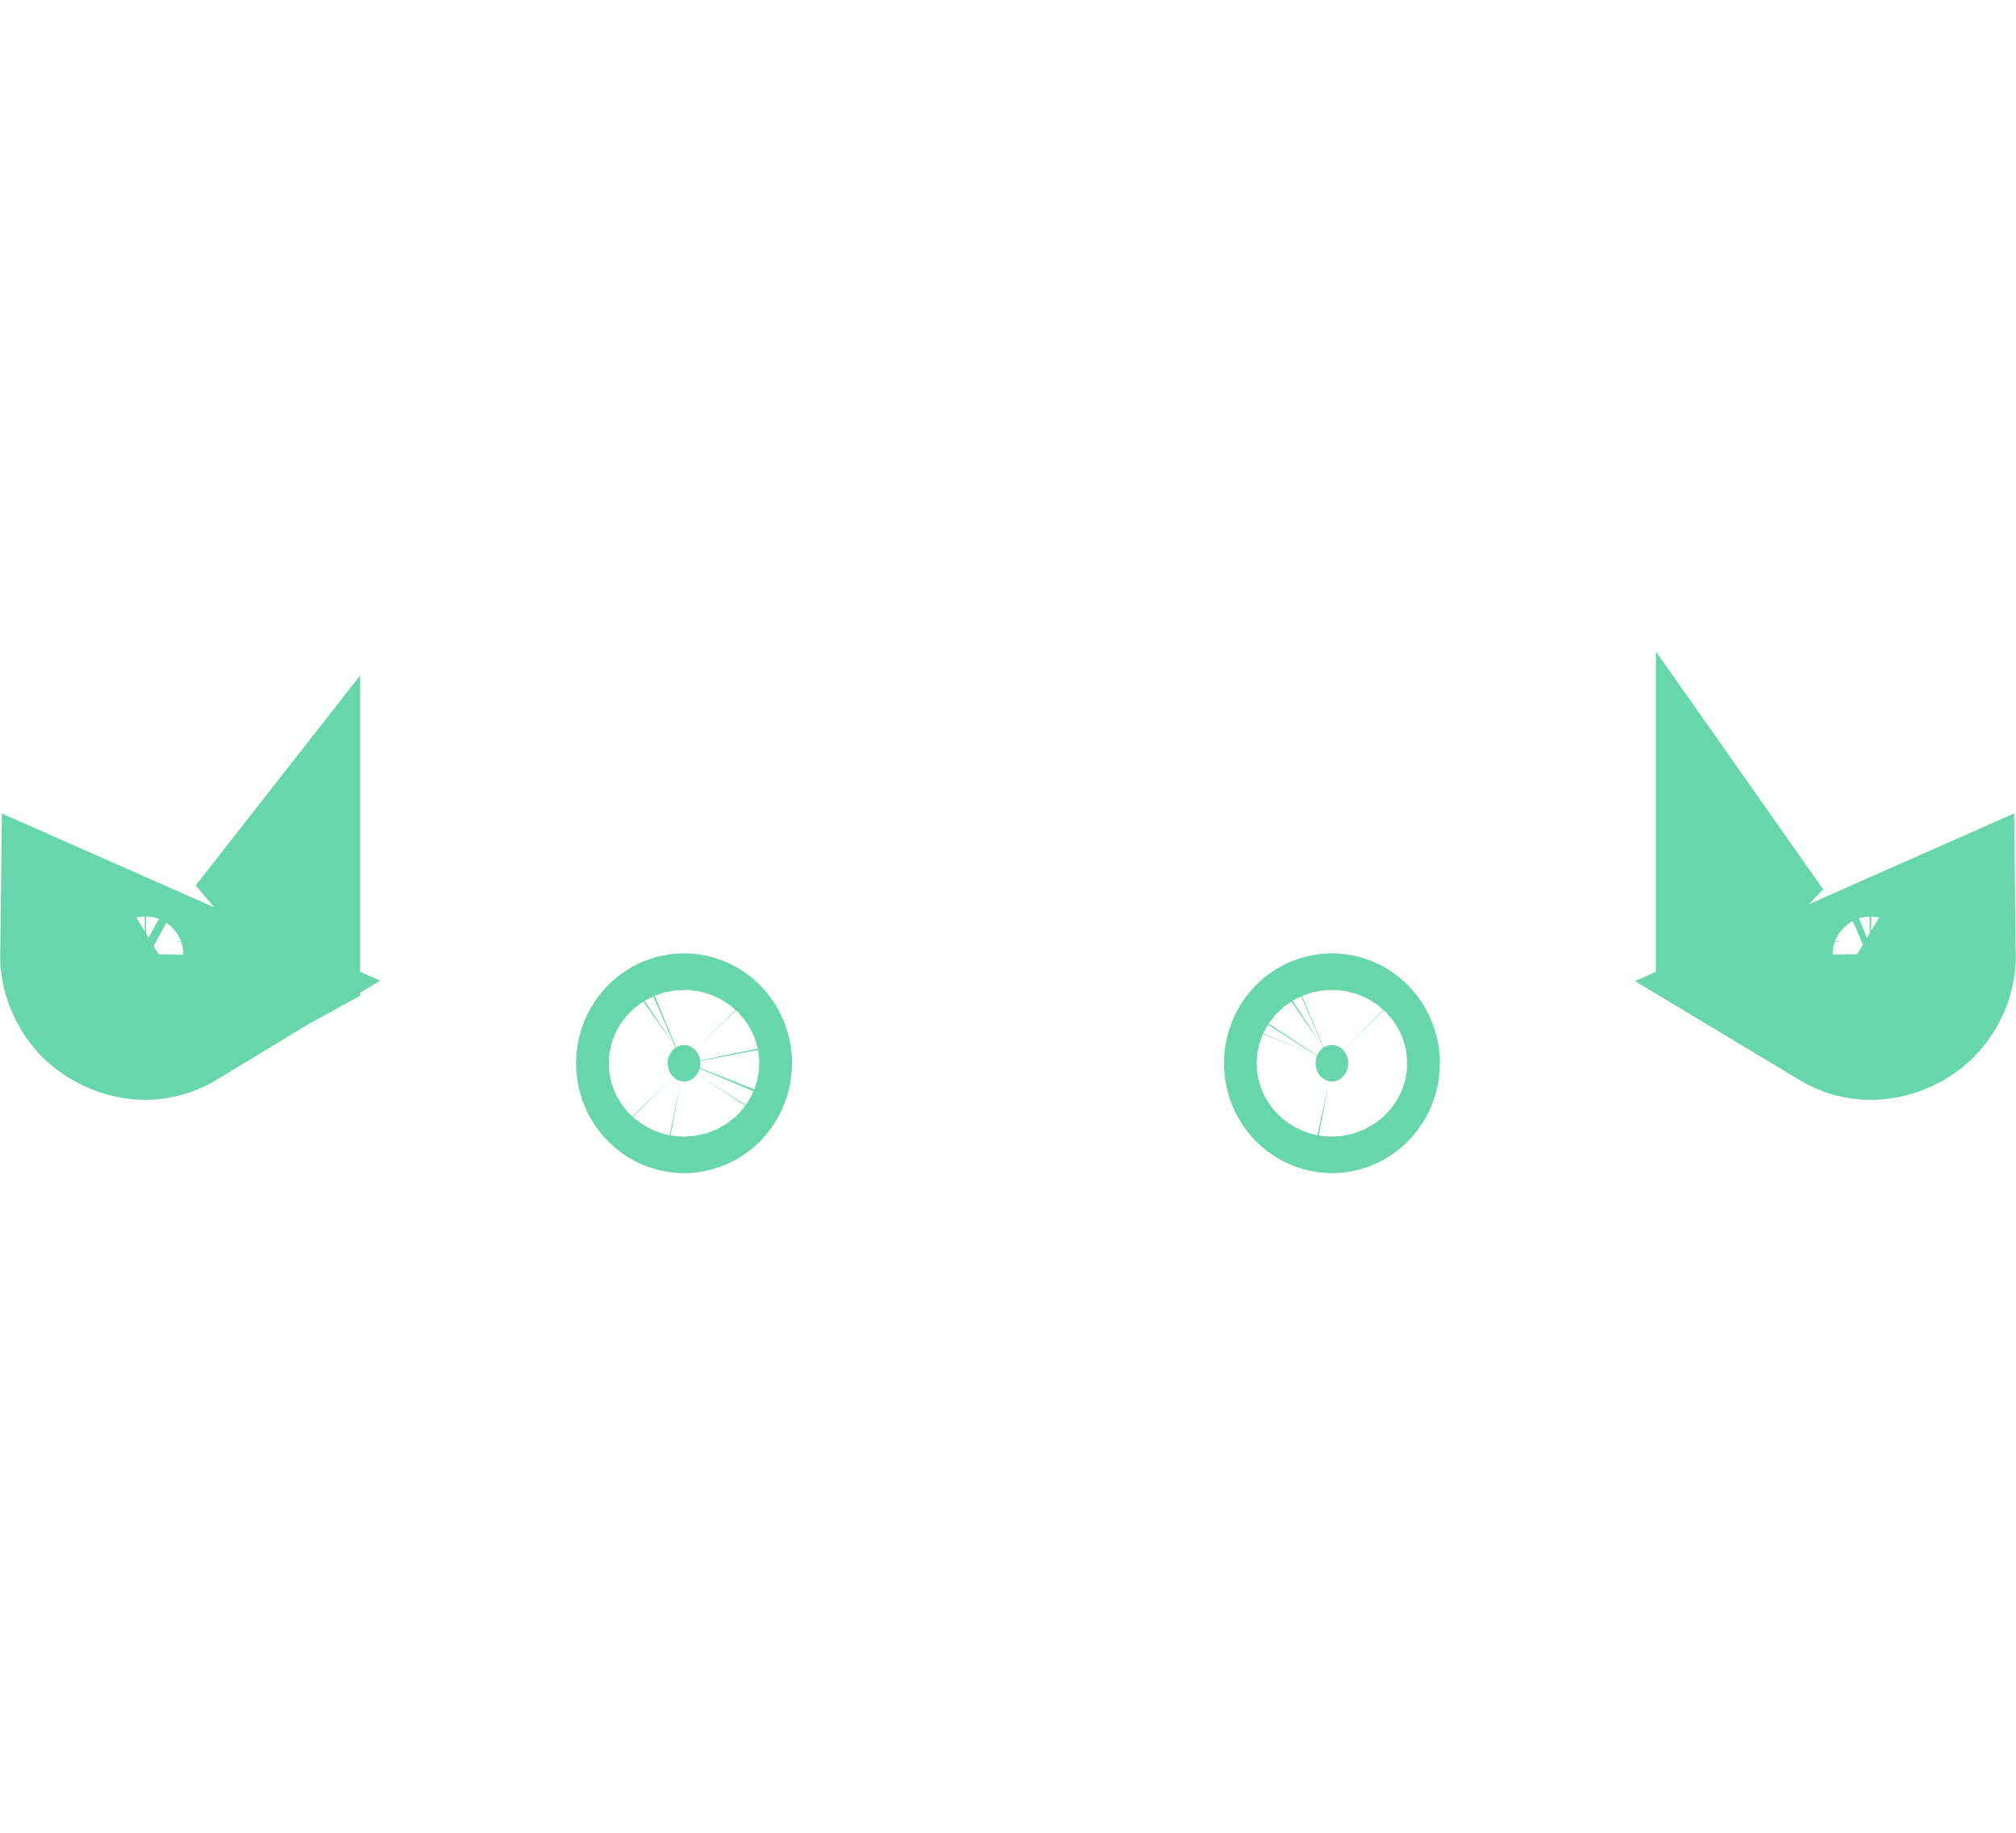
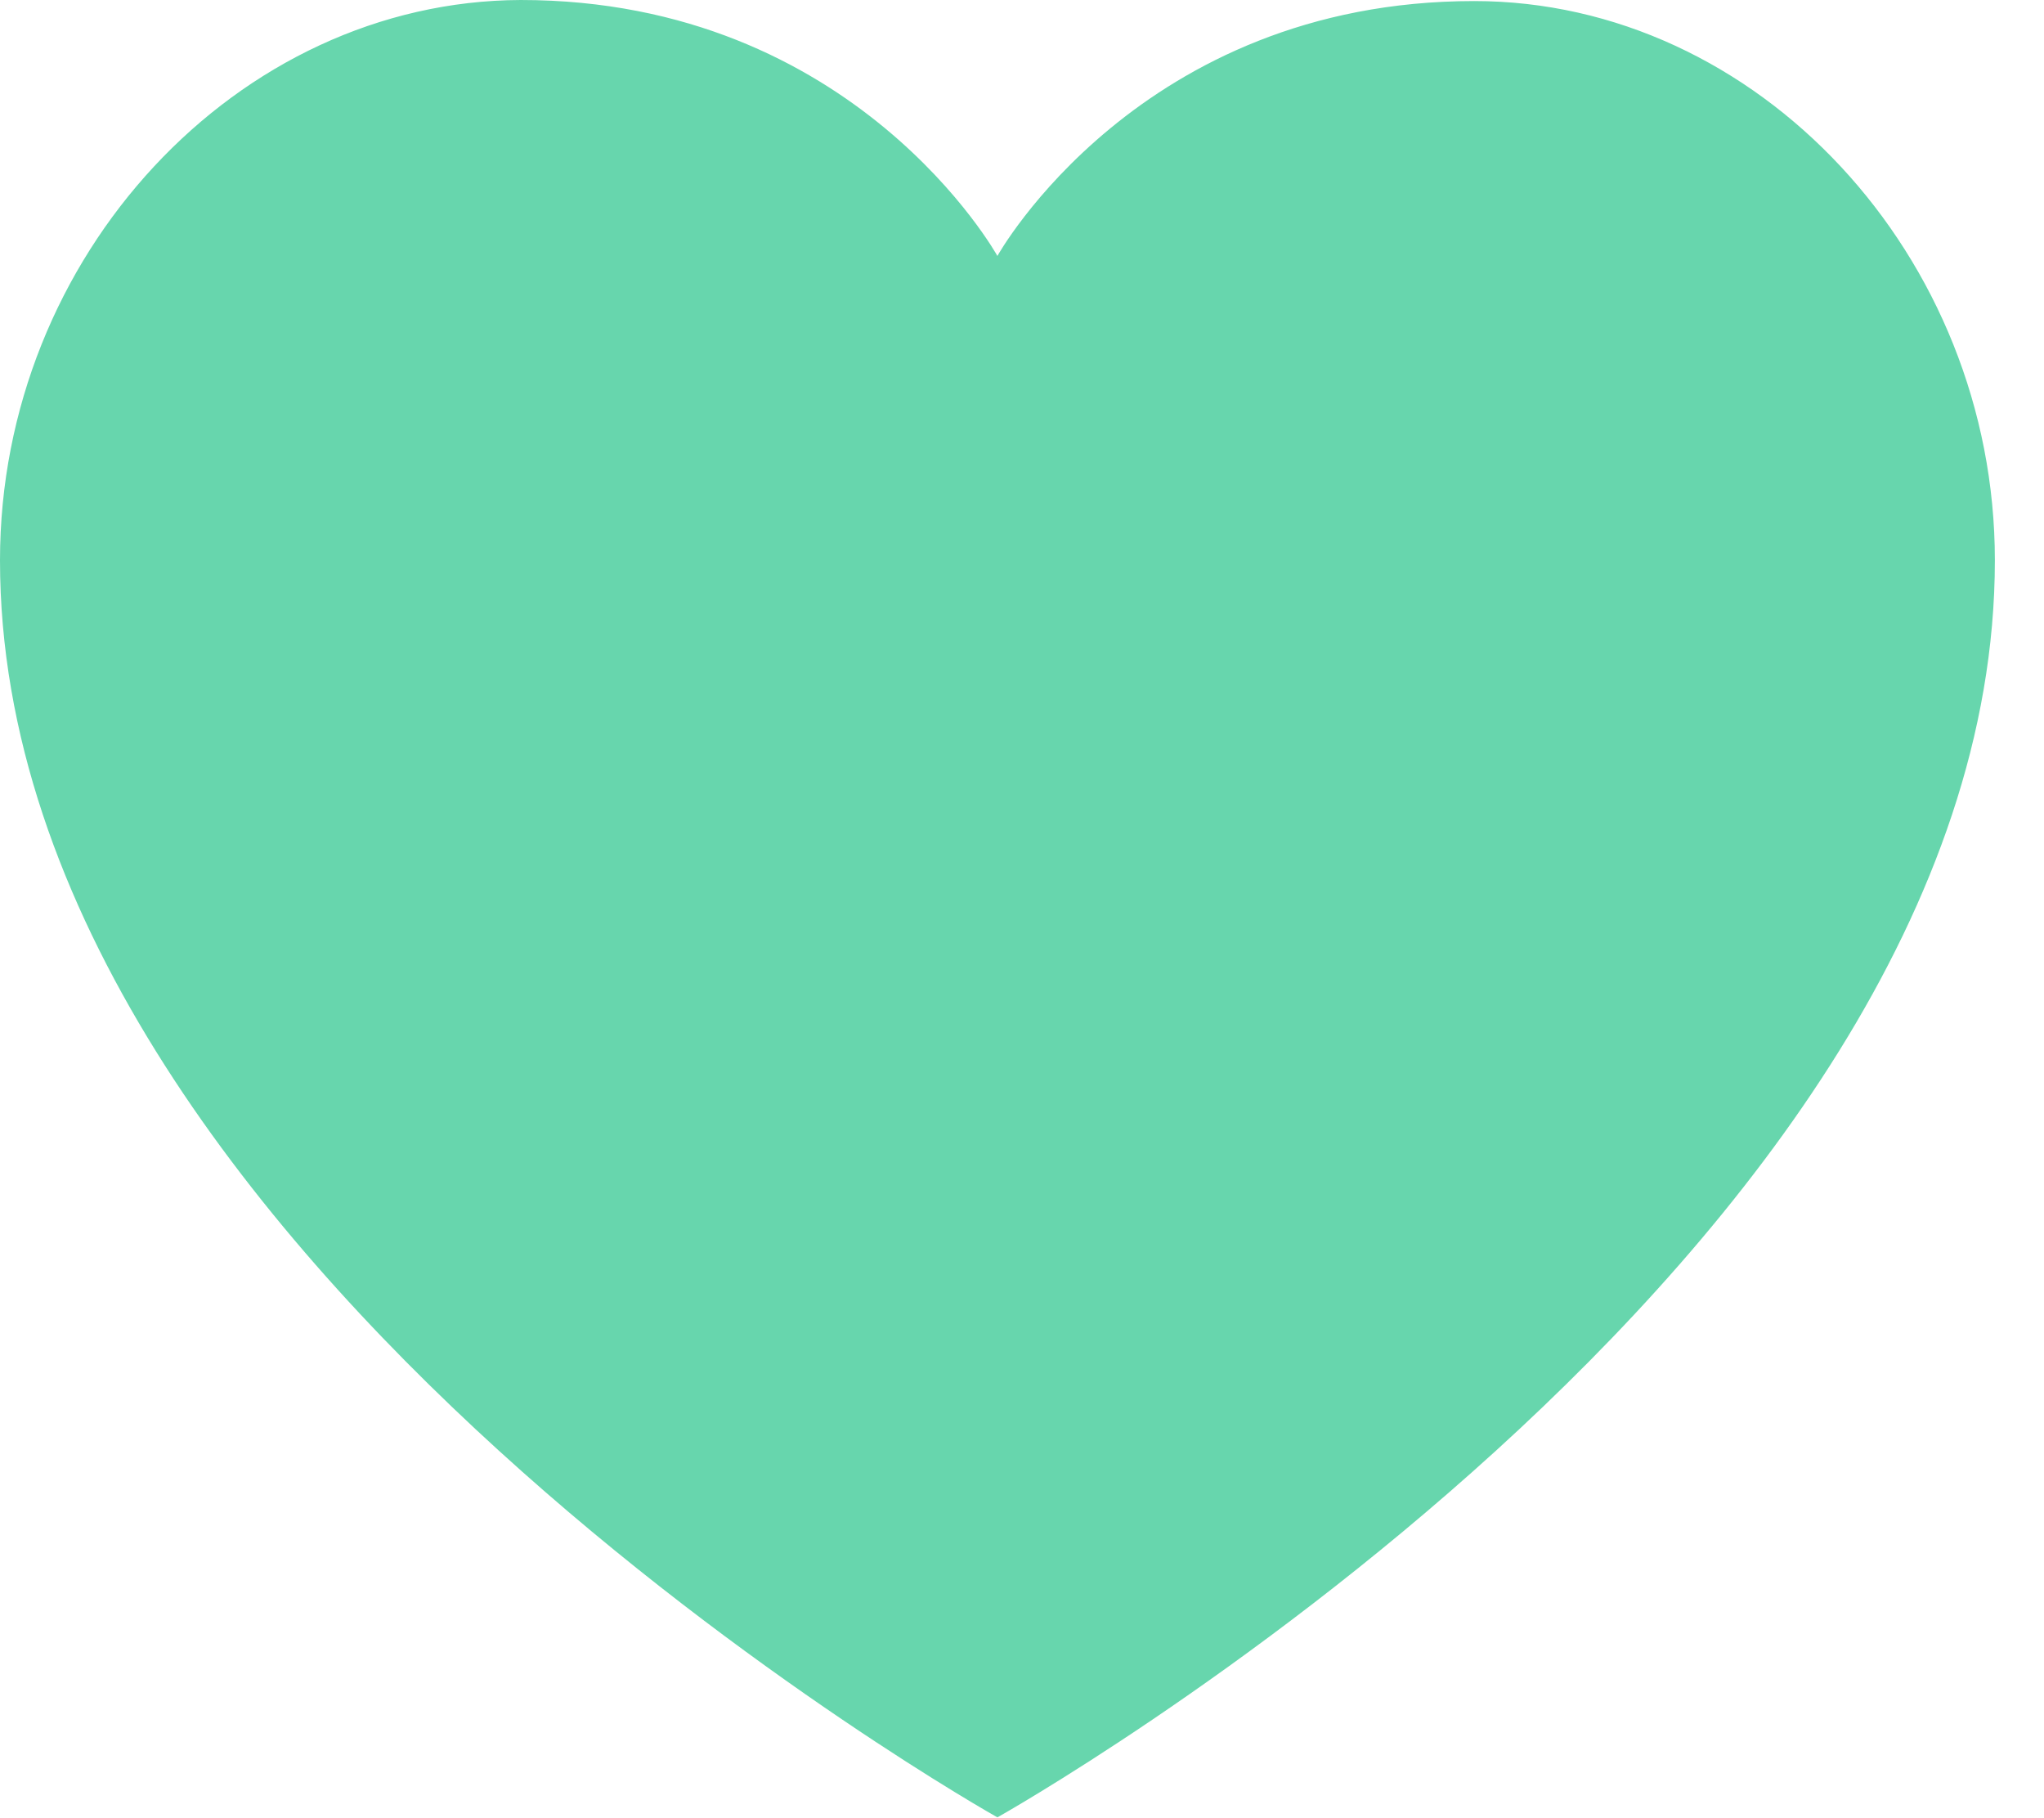
- <svg xmlns="http://www.w3.org/2000/svg" width="33" height="30" viewBox="0 0 33 30" fill="none">
-   <path d="M11.197 17.105C11.259 17.105 11.325 17.129 11.377 17.183C11.43 17.237 11.465 17.316 11.465 17.403C11.465 17.468 11.446 17.53 11.413 17.58C11.381 17.63 11.337 17.664 11.291 17.684C11.245 17.703 11.196 17.708 11.149 17.698C11.103 17.689 11.057 17.665 11.018 17.625C10.978 17.585 10.948 17.53 10.935 17.467C10.923 17.404 10.93 17.338 10.953 17.28C10.977 17.223 11.015 17.177 11.059 17.148C11.102 17.118 11.15 17.105 11.197 17.105ZM21.803 17.105C21.865 17.105 21.93 17.129 21.982 17.183C22.035 17.237 22.07 17.316 22.07 17.403C22.07 17.468 22.051 17.53 22.019 17.58C21.986 17.63 21.942 17.664 21.896 17.684C21.851 17.703 21.802 17.708 21.756 17.698C21.709 17.689 21.662 17.665 21.623 17.625C21.584 17.585 21.553 17.53 21.541 17.467C21.529 17.404 21.535 17.338 21.559 17.28C21.582 17.223 21.62 17.177 21.664 17.148C21.707 17.118 21.756 17.105 21.803 17.105ZM31.499 15.605C31.501 15.752 31.469 15.898 31.402 16.028C31.312 16.205 31.168 16.34 30.999 16.415L30.989 16.42L30.892 16.459C30.804 16.489 30.712 16.503 30.62 16.504C30.487 16.503 30.354 16.468 30.236 16.396L30.013 16.262L31.499 15.605ZM2.985 16.261L2.764 16.395C2.645 16.466 2.512 16.502 2.379 16.503C2.257 16.502 2.135 16.474 2.022 16.422L2.001 16.412L1.88 16.345C1.764 16.267 1.666 16.158 1.598 16.025C1.532 15.896 1.498 15.752 1.5 15.605L2.985 16.261ZM28.617 15.421L28.605 15.413V15.404L28.617 15.421ZM4.395 15.412L4.384 15.418L4.395 15.404V15.412Z" fill="#67D6AD" stroke="#67D6AD" stroke-width="3" />
+ <svg xmlns="http://www.w3.org/2000/svg" width="27" height="24" viewBox="0 0 27 24" fill="none">
+   <path d="M19.473 0.014C15.046 0.014 13.175 3.38 13.175 3.38C13.175 3.38 11.305 0 6.878 0C3.136 0.014 0 3.38 0 7.399C0 16.615 13.175 24 13.175 24C13.175 24 26.351 16.615 26.351 7.399C26.351 3.38 23.215 0.014 19.473 0.014Z" fill="#67D6AD" />
</svg>
